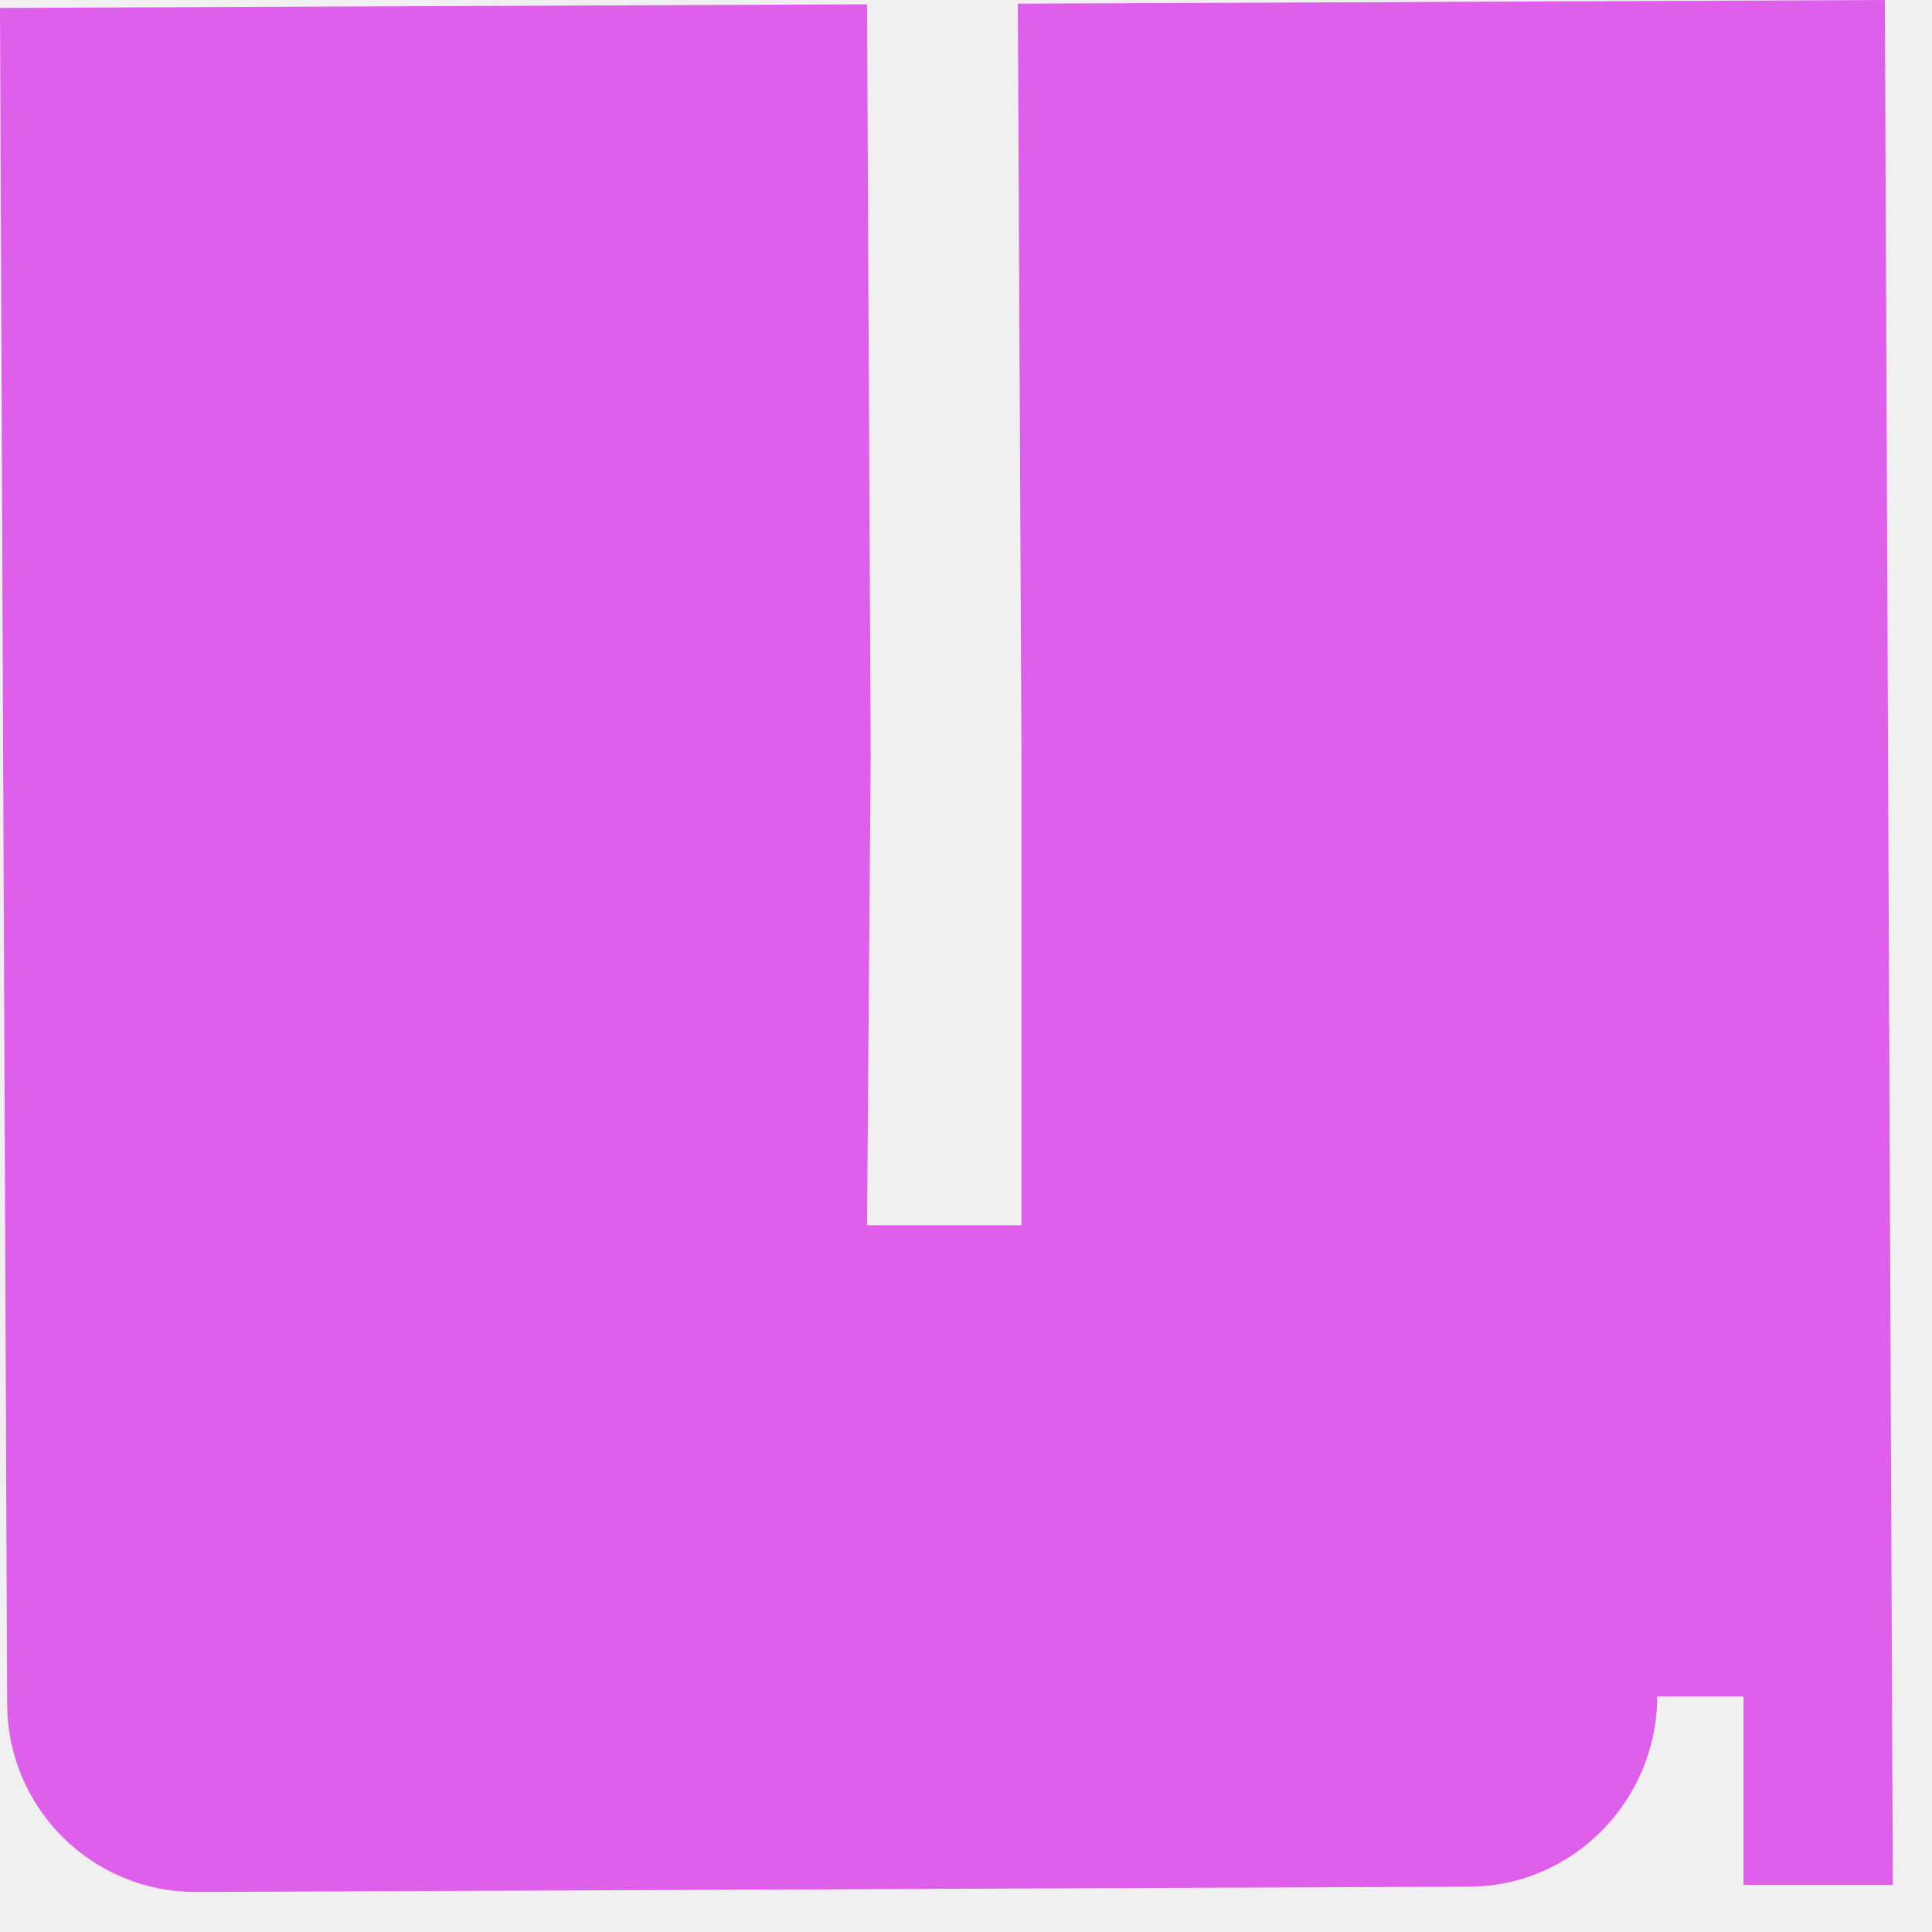
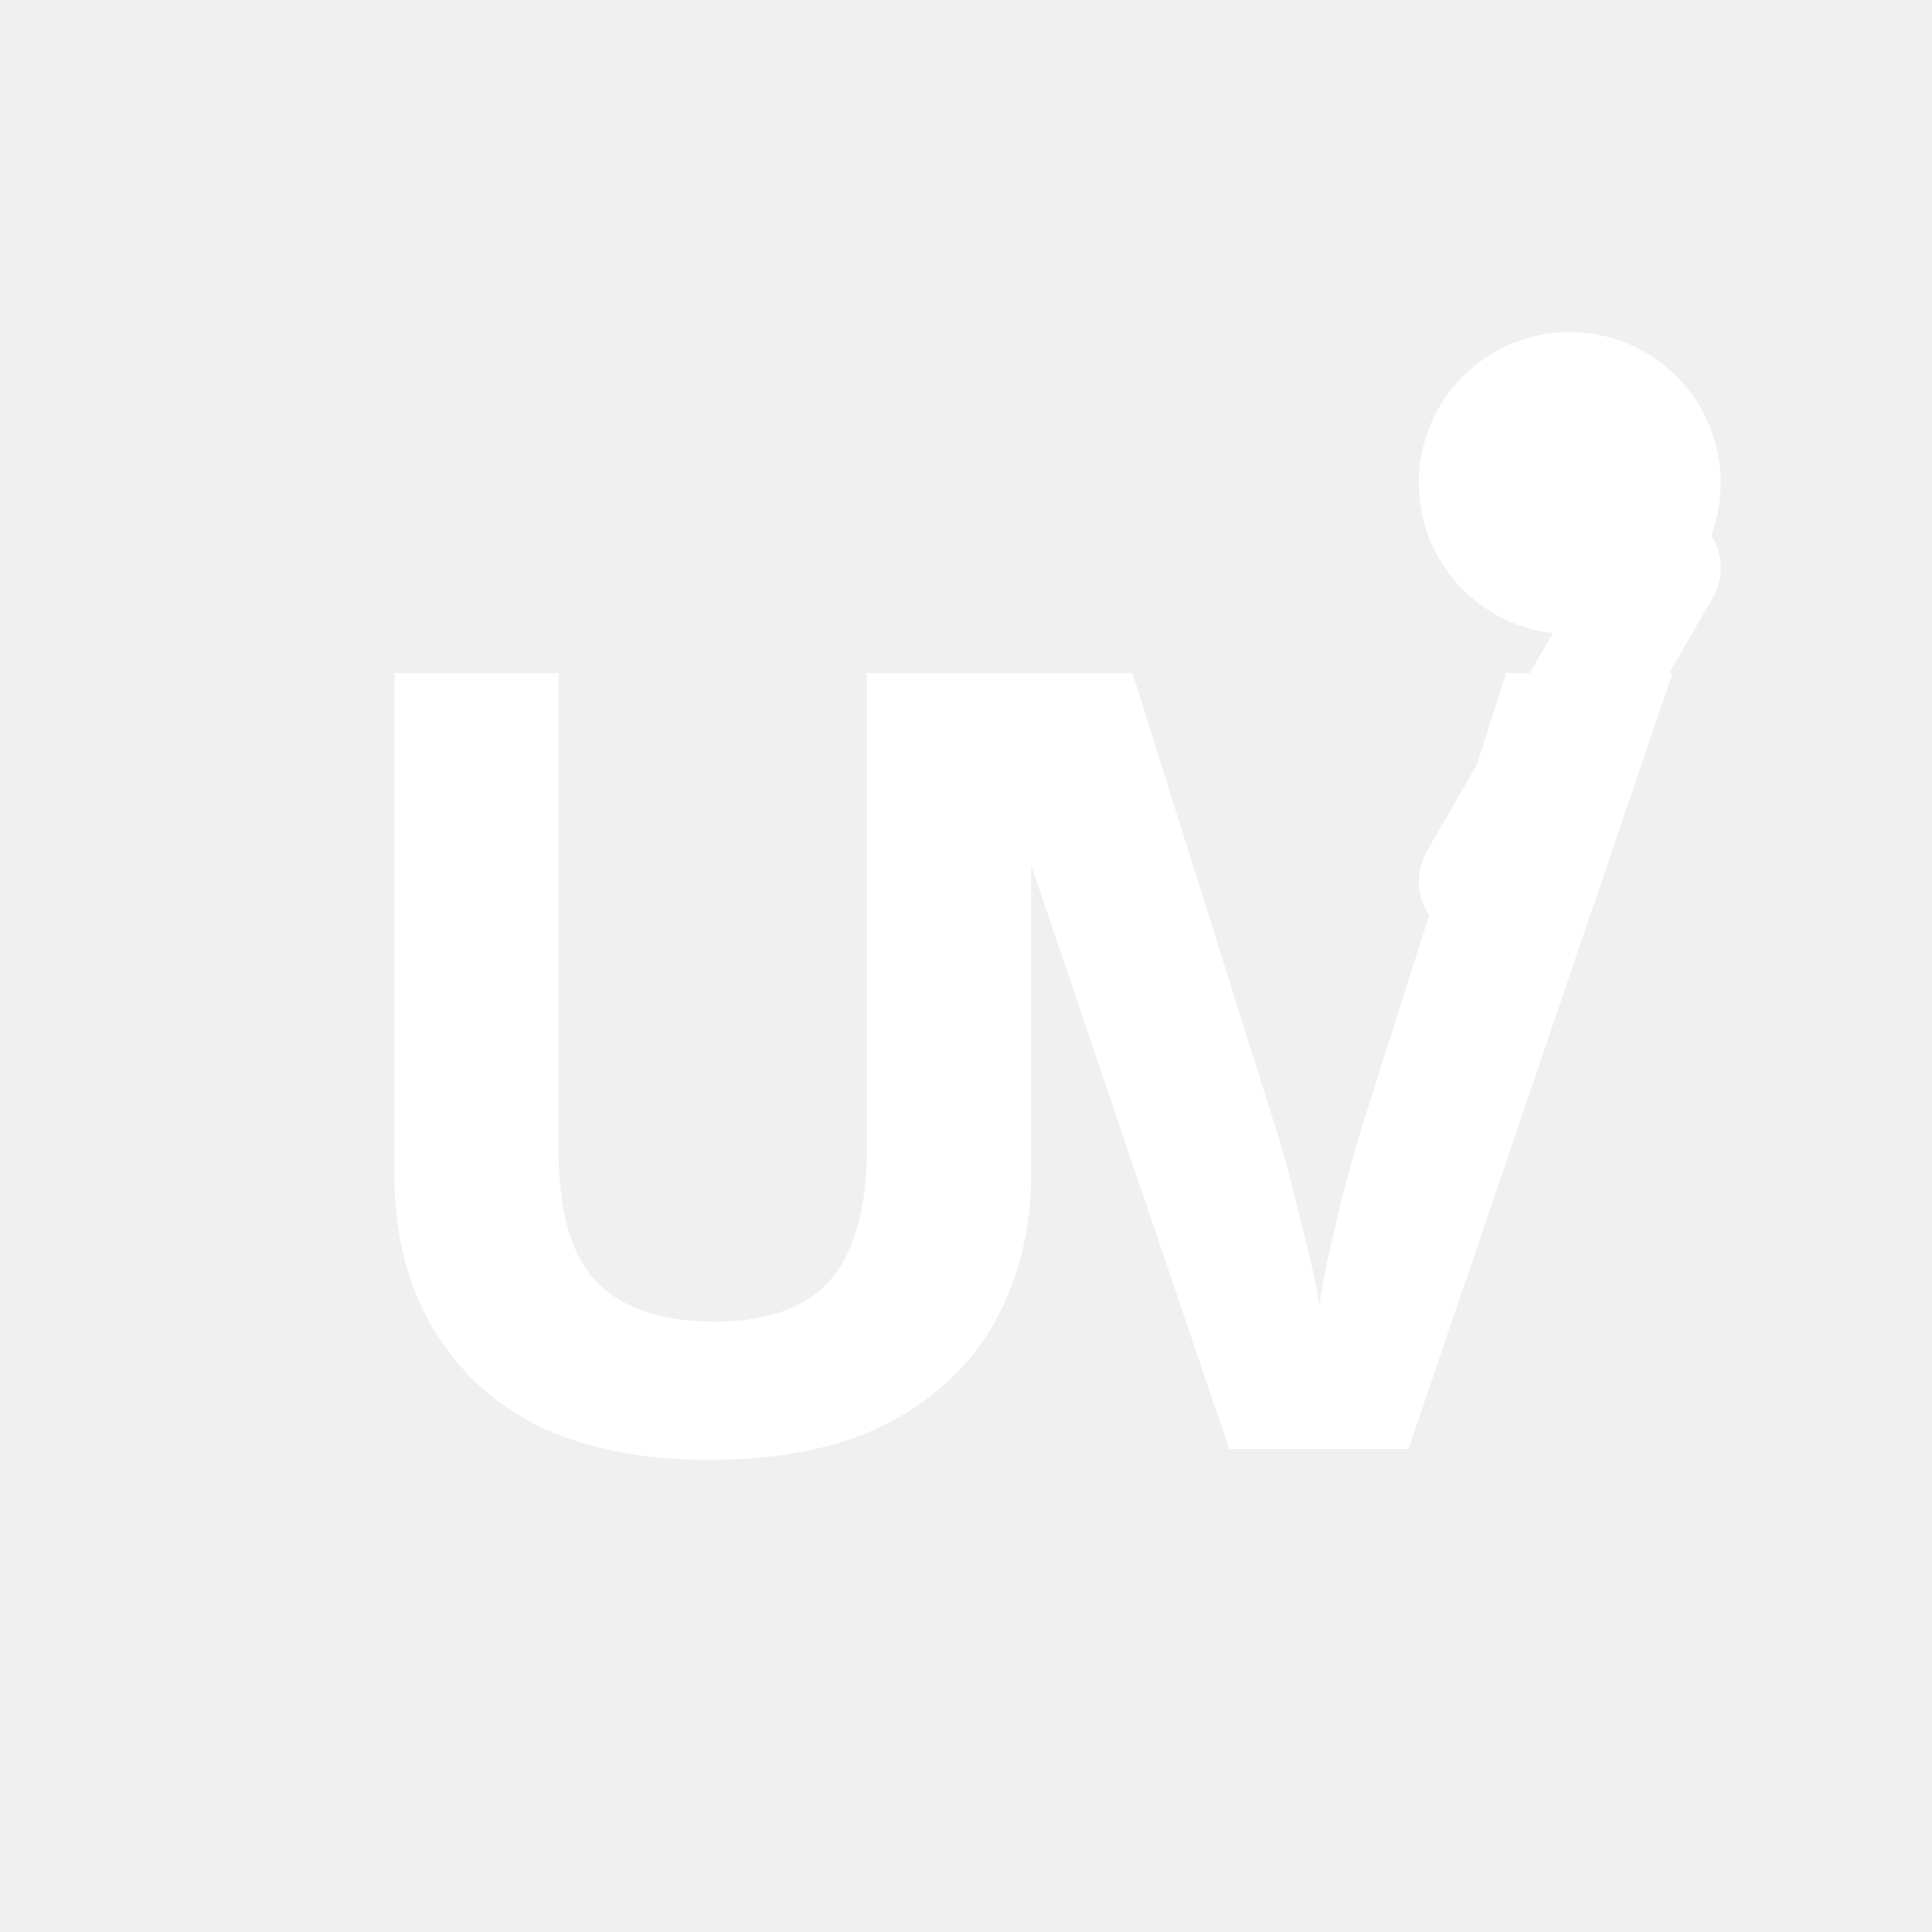
- <svg xmlns="http://www.w3.org/2000/svg" width="41" height="41" viewBox="0 0 41 41" fill="none">
-   <path d="M-5.28619e-06 0.169L0.084 20.169L0.152 36.168C0.161 38.377 1.959 40.161 4.169 40.151L20.168 40.084L30.168 40.042L31.185 40.038C33.388 40.028 35.168 38.203 35.168 36V36L37 36L37 39.999L40.168 40L40 -9.94653e-07L21.6 0.078L21.677 16.018L21.677 26L20.077 26L18.4 26L18.477 16.032L18.4 0.091L-5.28619e-06 0.169Z" fill="#DE5FE9" />
+ <svg xmlns="http://www.w3.org/2000/svg" width="64" height="64" viewBox="0 0 64 64" fill="none">
+   <text x="10" y="48" font-family="sans-serif" font-size="36" font-weight="bold" fill="white">U</text>
+   <text x="32" y="48" font-family="sans-serif" font-size="36" font-weight="bold" fill="white">V</text>
+   <g>
+     <ellipse cx="52" cy="16" rx="5" ry="5" fill="white" />
+     <rect x="50" y="16" width="4" height="16" rx="2" fill="white" transform="rotate(30 52 24)" />
+   </g>
</svg>
